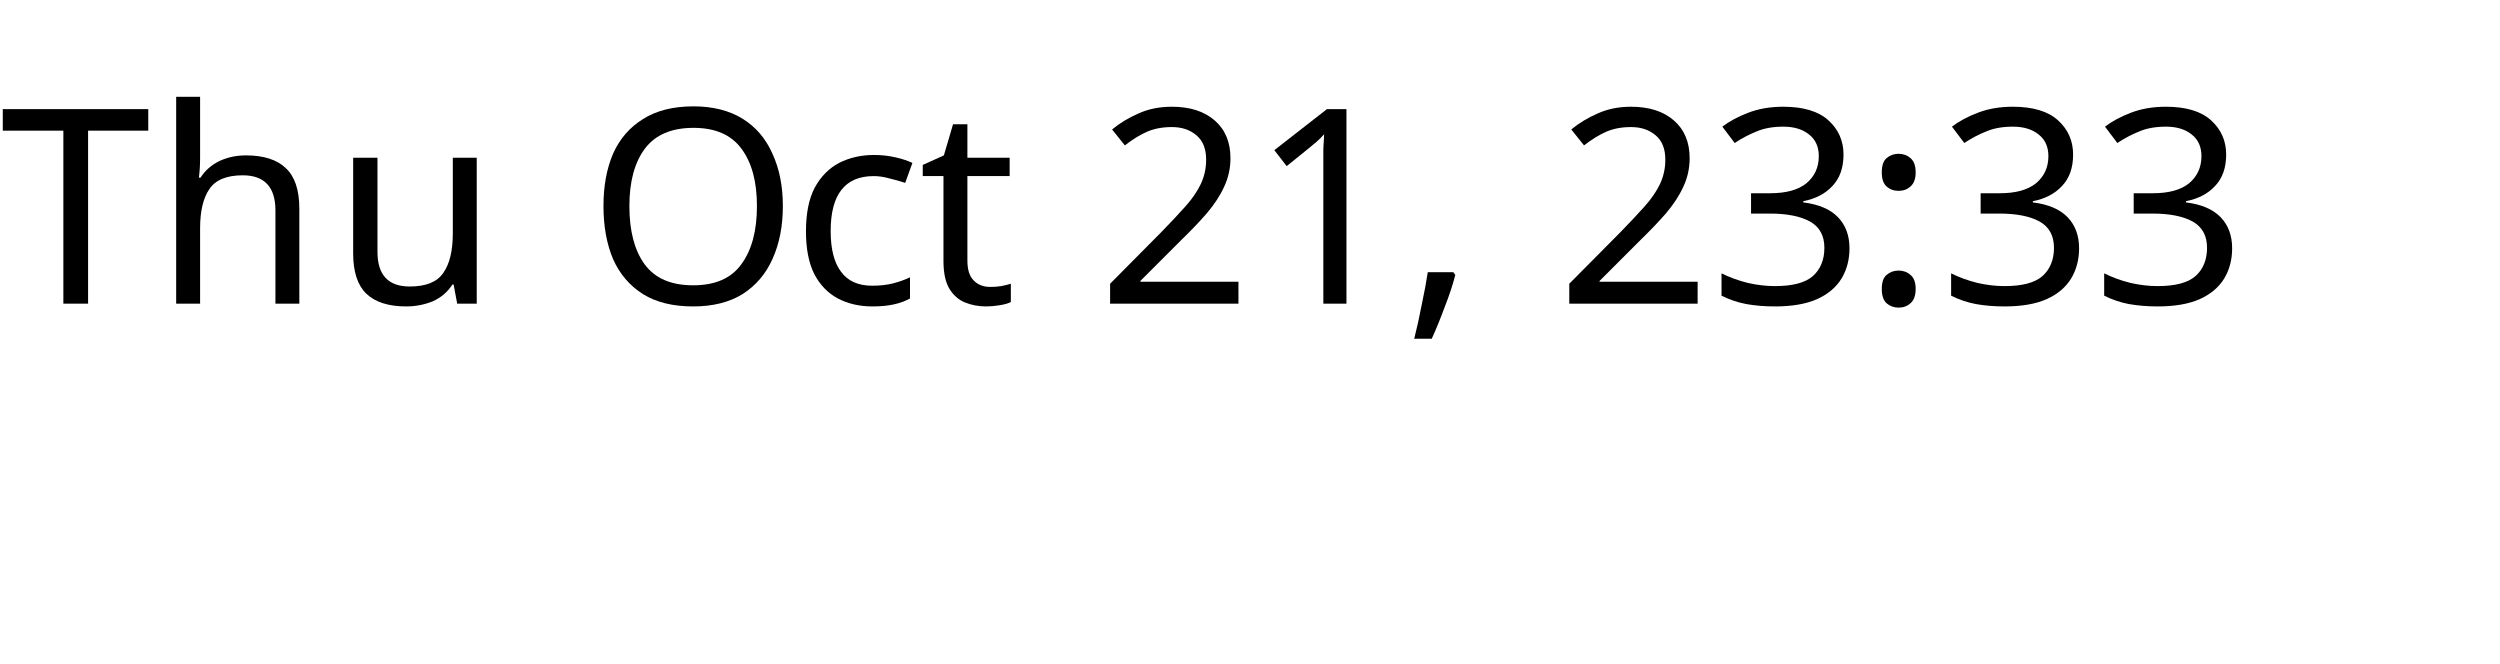
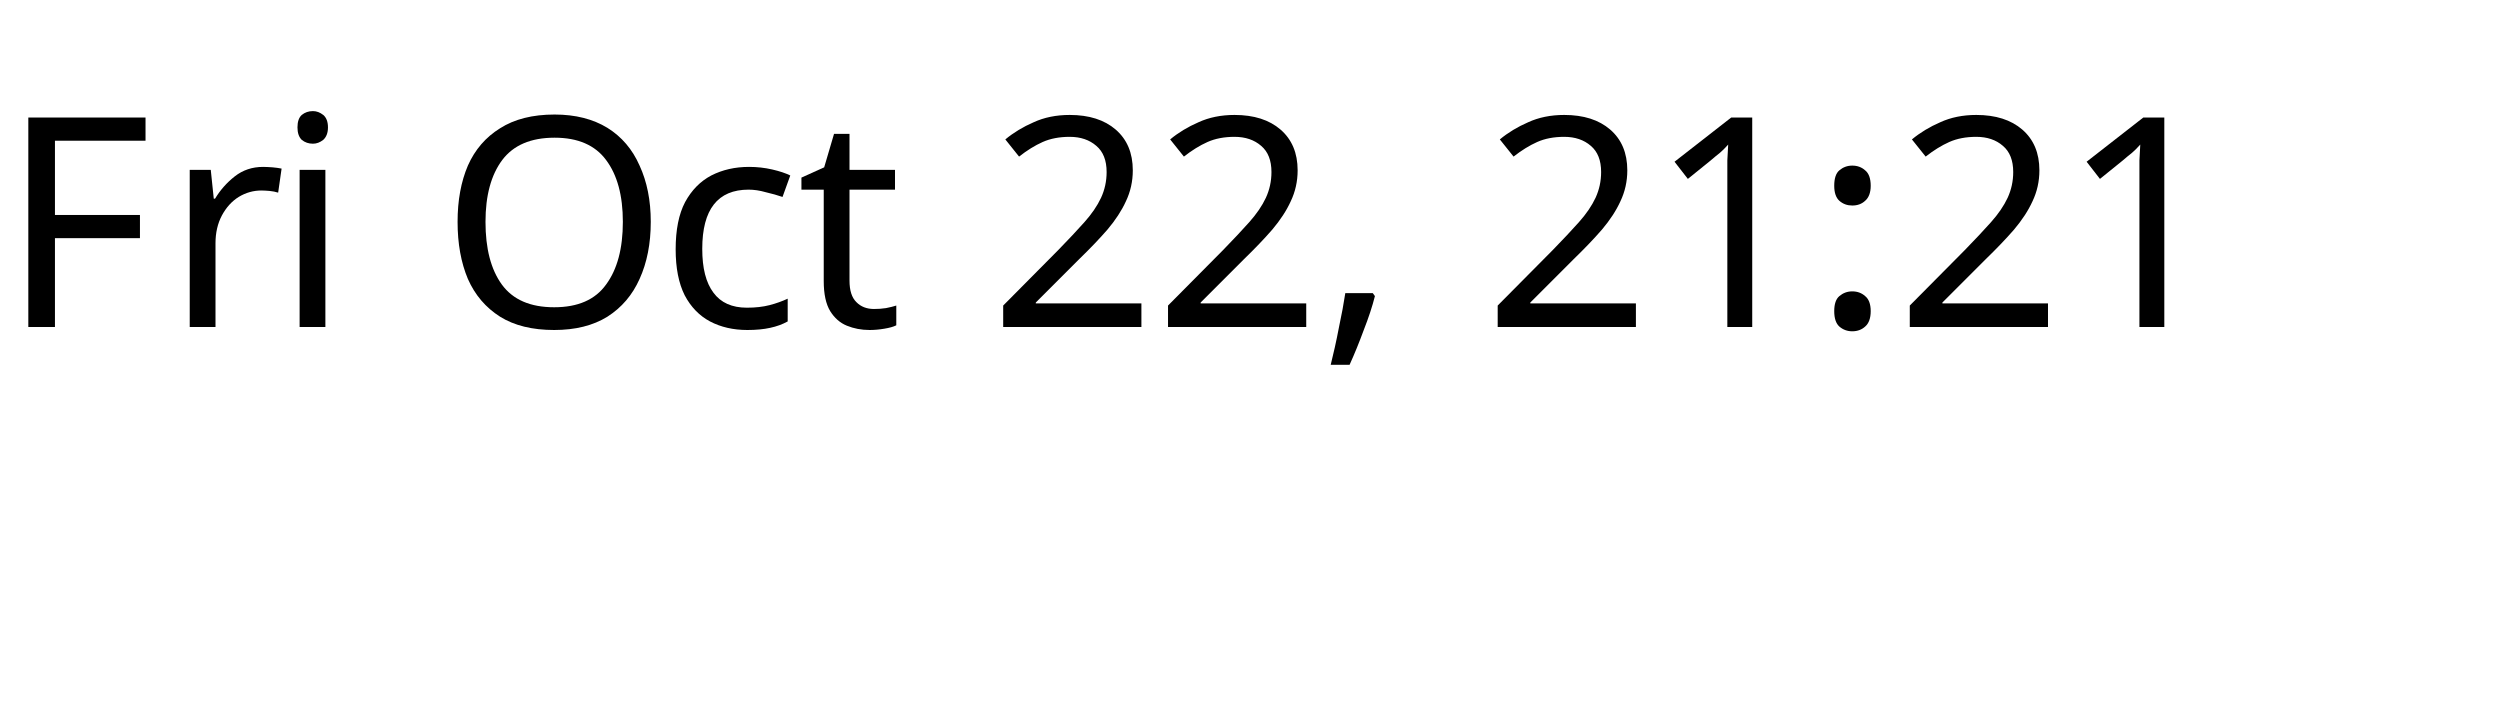
- <svg xmlns="http://www.w3.org/2000/svg" xmlns:xlink="http://www.w3.org/1999/xlink" width="98pt" height="26pt" viewBox="0 0 98 26" version="1.1">
+ <svg xmlns="http://www.w3.org/2000/svg" xmlns:xlink="http://www.w3.org/1999/xlink" width="91pt" height="26pt" viewBox="0 0 91 26" version="1.1">
  <defs>
    <g>
      <symbol overflow="visible" id="glyph0-0">
        <path style="stroke:none;" d="M 1 0 L 1 -7.625 L 5.391 -7.625 L 5.391 0 Z M 1.547 -0.547 L 4.844 -0.547 L 4.844 -7.078 L 1.547 -7.078 Z M 1.547 -0.547 " />
      </symbol>
      <symbol overflow="visible" id="glyph0-1">
-         <path style="stroke:none;" d="M 3.453 0 L 2.484 0 L 2.484 -6.781 L 0.109 -6.781 L 0.109 -7.625 L 5.812 -7.625 L 5.812 -6.781 L 3.453 -6.781 Z M 3.453 0 " />
+         <path style="stroke:none;" d="M 2 0 L 1.031 0 L 1.031 -7.625 L 5.297 -7.625 L 5.297 -6.781 L 2 -6.781 L 2 -4.078 L 5.094 -4.078 L 5.094 -3.234 L 2 -3.234 Z M 2 0 " />
      </symbol>
      <symbol overflow="visible" id="glyph0-2">
-         <path style="stroke:none;" d="M 1.844 -8.109 L 1.844 -5.734 C 1.844 -5.441 1.828 -5.176 1.797 -4.938 L 1.859 -4.938 C 2.047 -5.227 2.297 -5.445 2.609 -5.594 C 2.922 -5.738 3.266 -5.812 3.641 -5.812 C 4.336 -5.812 4.859 -5.645 5.203 -5.312 C 5.555 -4.988 5.734 -4.457 5.734 -3.719 L 5.734 0 L 4.797 0 L 4.797 -3.656 C 4.797 -4.57 4.367 -5.031 3.516 -5.031 C 2.879 -5.031 2.441 -4.848 2.203 -4.484 C 1.961 -4.129 1.844 -3.617 1.844 -2.953 L 1.844 0 L 0.906 0 L 0.906 -8.109 Z M 1.844 -8.109 " />
+         <path style="stroke:none;" d="M 3.578 -5.828 C 3.68 -5.828 3.797 -5.82 3.922 -5.812 C 4.047 -5.801 4.156 -5.785 4.25 -5.766 L 4.125 -4.891 C 4.031 -4.922 3.926 -4.941 3.812 -4.953 C 3.707 -4.961 3.609 -4.969 3.516 -4.969 C 3.223 -4.969 2.945 -4.891 2.688 -4.734 C 2.438 -4.578 2.234 -4.352 2.078 -4.062 C 1.922 -3.77 1.844 -3.43 1.844 -3.047 L 1.844 0 L 0.906 0 L 0.906 -5.719 L 1.672 -5.719 L 1.781 -4.672 L 1.828 -4.672 C 2.016 -4.984 2.254 -5.254 2.547 -5.484 C 2.836 -5.711 3.18 -5.828 3.578 -5.828 Z M 3.578 -5.828 " />
      </symbol>
      <symbol overflow="visible" id="glyph0-3">
-         <path style="stroke:none;" d="M 5.688 -5.719 L 5.688 0 L 4.922 0 L 4.781 -0.75 L 4.734 -0.75 C 4.547 -0.457 4.289 -0.238 3.969 -0.094 C 3.645 0.039 3.297 0.109 2.922 0.109 C 2.234 0.109 1.711 -0.055 1.359 -0.391 C 1.016 -0.723 0.844 -1.25 0.844 -1.969 L 0.844 -5.719 L 1.797 -5.719 L 1.797 -2.031 C 1.797 -1.125 2.219 -0.672 3.062 -0.672 C 3.695 -0.672 4.133 -0.848 4.375 -1.203 C 4.625 -1.555 4.75 -2.07 4.75 -2.75 L 4.75 -5.719 Z M 5.688 -5.719 " />
+         <path style="stroke:none;" d="M 1.391 -7.859 C 1.523 -7.859 1.648 -7.812 1.766 -7.719 C 1.879 -7.625 1.938 -7.473 1.938 -7.266 C 1.938 -7.066 1.879 -6.914 1.766 -6.812 C 1.648 -6.719 1.523 -6.672 1.391 -6.672 C 1.234 -6.672 1.098 -6.719 0.984 -6.812 C 0.879 -6.914 0.828 -7.066 0.828 -7.266 C 0.828 -7.473 0.879 -7.625 0.984 -7.719 C 1.098 -7.812 1.234 -7.859 1.391 -7.859 Z M 1.844 -5.719 L 1.844 0 L 0.906 0 L 0.906 -5.719 Z M 1.844 -5.719 " />
      </symbol>
      <symbol overflow="visible" id="glyph0-4">
        <path style="stroke:none;" d="" />
      </symbol>
      <symbol overflow="visible" id="glyph0-5">
        <path style="stroke:none;" d="M 7.688 -3.828 C 7.688 -3.035 7.551 -2.344 7.281 -1.75 C 7.02 -1.164 6.629 -0.707 6.109 -0.375 C 5.586 -0.051 4.941 0.109 4.172 0.109 C 3.379 0.109 2.723 -0.051 2.203 -0.375 C 1.68 -0.707 1.289 -1.164 1.031 -1.75 C 0.781 -2.344 0.656 -3.035 0.656 -3.828 C 0.656 -4.609 0.781 -5.289 1.031 -5.875 C 1.289 -6.457 1.68 -6.91 2.203 -7.234 C 2.723 -7.566 3.383 -7.734 4.188 -7.734 C 4.945 -7.734 5.586 -7.57 6.109 -7.25 C 6.629 -6.926 7.02 -6.469 7.281 -5.875 C 7.551 -5.289 7.688 -4.609 7.688 -3.828 Z M 1.672 -3.828 C 1.672 -2.859 1.867 -2.098 2.266 -1.547 C 2.672 -0.992 3.305 -0.719 4.172 -0.719 C 5.035 -0.719 5.664 -0.992 6.062 -1.547 C 6.469 -2.098 6.672 -2.859 6.672 -3.828 C 6.672 -4.785 6.469 -5.535 6.062 -6.078 C 5.664 -6.617 5.039 -6.891 4.188 -6.891 C 3.32 -6.891 2.688 -6.617 2.281 -6.078 C 1.875 -5.535 1.672 -4.785 1.672 -3.828 Z M 1.672 -3.828 " />
      </symbol>
      <symbol overflow="visible" id="glyph0-6">
        <path style="stroke:none;" d="M 3.203 0.109 C 2.691 0.109 2.238 0.004 1.844 -0.203 C 1.457 -0.41 1.148 -0.727 0.922 -1.156 C 0.703 -1.594 0.594 -2.148 0.594 -2.828 C 0.594 -3.535 0.707 -4.109 0.938 -4.547 C 1.176 -4.984 1.492 -5.305 1.891 -5.516 C 2.297 -5.723 2.754 -5.828 3.266 -5.828 C 3.555 -5.828 3.836 -5.797 4.109 -5.734 C 4.379 -5.672 4.598 -5.598 4.766 -5.516 L 4.484 -4.734 C 4.305 -4.797 4.102 -4.852 3.875 -4.906 C 3.656 -4.969 3.445 -5 3.25 -5 C 2.125 -5 1.562 -4.281 1.562 -2.844 C 1.562 -2.145 1.695 -1.613 1.969 -1.25 C 2.238 -0.883 2.645 -0.703 3.188 -0.703 C 3.5 -0.703 3.773 -0.734 4.016 -0.797 C 4.254 -0.859 4.473 -0.938 4.672 -1.031 L 4.672 -0.203 C 4.484 -0.098 4.27 -0.02 4.031 0.031 C 3.801 0.082 3.523 0.109 3.203 0.109 Z M 3.203 0.109 " />
      </symbol>
      <symbol overflow="visible" id="glyph0-7">
        <path style="stroke:none;" d="M 2.812 -0.656 C 2.957 -0.656 3.102 -0.664 3.25 -0.688 C 3.406 -0.719 3.531 -0.75 3.625 -0.781 L 3.625 -0.062 C 3.52 -0.008 3.375 0.031 3.188 0.062 C 3 0.094 2.82 0.109 2.656 0.109 C 2.352 0.109 2.078 0.055 1.828 -0.047 C 1.578 -0.148 1.375 -0.328 1.219 -0.578 C 1.062 -0.836 0.984 -1.203 0.984 -1.672 L 0.984 -5 L 0.172 -5 L 0.172 -5.438 L 1 -5.812 L 1.359 -7.031 L 1.922 -7.031 L 1.922 -5.719 L 3.578 -5.719 L 3.578 -5 L 1.922 -5 L 1.922 -1.688 C 1.922 -1.332 2.004 -1.07 2.172 -0.906 C 2.336 -0.738 2.551 -0.656 2.812 -0.656 Z M 2.812 -0.656 " />
      </symbol>
      <symbol overflow="visible" id="glyph0-8">
        <path style="stroke:none;" d="M 5.547 0 L 0.516 0 L 0.516 -0.781 L 2.516 -2.797 C 2.891 -3.18 3.207 -3.52 3.469 -3.812 C 3.738 -4.113 3.941 -4.41 4.078 -4.703 C 4.211 -4.992 4.281 -5.305 4.281 -5.641 C 4.281 -6.066 4.156 -6.383 3.906 -6.594 C 3.656 -6.812 3.332 -6.922 2.938 -6.922 C 2.562 -6.922 2.234 -6.859 1.953 -6.734 C 1.672 -6.609 1.383 -6.43 1.094 -6.203 L 0.594 -6.828 C 0.895 -7.078 1.238 -7.285 1.625 -7.453 C 2.008 -7.629 2.445 -7.719 2.938 -7.719 C 3.645 -7.719 4.203 -7.539 4.609 -7.188 C 5.023 -6.832 5.234 -6.336 5.234 -5.703 C 5.234 -5.297 5.148 -4.922 4.984 -4.578 C 4.828 -4.234 4.602 -3.891 4.312 -3.547 C 4.02 -3.211 3.676 -2.852 3.281 -2.469 L 1.703 -0.891 L 1.703 -0.859 L 5.547 -0.859 Z M 5.547 0 " />
      </symbol>
      <symbol overflow="visible" id="glyph0-9">
+         <path style="stroke:none;" d="M 1.969 -1.234 L 2.047 -1.125 C 1.953 -0.75 1.816 -0.336 1.641 0.109 C 1.473 0.566 1.301 0.988 1.125 1.375 L 0.438 1.375 C 0.539 0.969 0.641 0.52 0.734 0.031 C 0.836 -0.445 0.914 -0.867 0.969 -1.234 Z M 1.969 -1.234 " />
+       </symbol>
+       <symbol overflow="visible" id="glyph0-10">
        <path style="stroke:none;" d="M 3.781 0 L 2.875 0 L 2.875 -5.328 C 2.875 -5.629 2.875 -5.875 2.875 -6.062 C 2.883 -6.25 2.895 -6.441 2.906 -6.641 C 2.801 -6.523 2.703 -6.426 2.609 -6.344 C 2.516 -6.27 2.395 -6.172 2.25 -6.047 L 1.438 -5.391 L 0.953 -6.016 L 3.016 -7.625 L 3.781 -7.625 Z M 3.781 0 " />
      </symbol>
-       <symbol overflow="visible" id="glyph0-10">
-         <path style="stroke:none;" d="M 1.969 -1.234 L 2.047 -1.125 C 1.953 -0.75 1.816 -0.336 1.641 0.109 C 1.473 0.566 1.301 0.988 1.125 1.375 L 0.438 1.375 C 0.539 0.969 0.641 0.52 0.734 0.031 C 0.836 -0.445 0.914 -0.867 0.969 -1.234 Z M 1.969 -1.234 " />
-       </symbol>
      <symbol overflow="visible" id="glyph0-11">
-         <path style="stroke:none;" d="M 5.266 -5.844 C 5.266 -5.32 5.117 -4.91 4.828 -4.609 C 4.547 -4.305 4.164 -4.109 3.688 -4.016 L 3.688 -3.969 C 4.289 -3.895 4.742 -3.703 5.047 -3.391 C 5.348 -3.078 5.5 -2.672 5.5 -2.172 C 5.5 -1.723 5.395 -1.328 5.188 -0.984 C 4.977 -0.641 4.656 -0.367 4.219 -0.172 C 3.789 0.016 3.242 0.109 2.578 0.109 C 2.172 0.109 1.797 0.078 1.453 0.016 C 1.117 -0.047 0.797 -0.156 0.484 -0.312 L 0.484 -1.188 C 0.797 -1.031 1.141 -0.906 1.516 -0.812 C 1.891 -0.727 2.242 -0.688 2.578 -0.688 C 3.266 -0.688 3.758 -0.816 4.062 -1.078 C 4.363 -1.348 4.516 -1.719 4.516 -2.188 C 4.516 -2.664 4.328 -3.008 3.953 -3.219 C 3.578 -3.426 3.051 -3.531 2.375 -3.531 L 1.641 -3.531 L 1.641 -4.328 L 2.391 -4.328 C 3.016 -4.328 3.488 -4.457 3.812 -4.719 C 4.133 -4.988 4.297 -5.344 4.297 -5.781 C 4.297 -6.145 4.172 -6.426 3.922 -6.625 C 3.672 -6.832 3.332 -6.938 2.906 -6.938 C 2.5 -6.938 2.148 -6.875 1.859 -6.75 C 1.566 -6.633 1.281 -6.484 1 -6.297 L 0.516 -6.938 C 0.785 -7.145 1.125 -7.328 1.531 -7.484 C 1.938 -7.641 2.395 -7.719 2.906 -7.719 C 3.695 -7.719 4.285 -7.539 4.672 -7.188 C 5.066 -6.832 5.266 -6.383 5.266 -5.844 Z M 5.266 -5.844 " />
-       </symbol>
-       <symbol overflow="visible" id="glyph0-12">
        <path style="stroke:none;" d="M 0.766 -5.141 C 0.766 -5.41 0.828 -5.598 0.953 -5.703 C 1.086 -5.816 1.242 -5.875 1.422 -5.875 C 1.609 -5.875 1.766 -5.816 1.891 -5.703 C 2.023 -5.598 2.094 -5.41 2.094 -5.141 C 2.094 -4.891 2.023 -4.707 1.891 -4.594 C 1.766 -4.477 1.609 -4.422 1.422 -4.422 C 1.242 -4.422 1.086 -4.477 0.953 -4.594 C 0.828 -4.707 0.766 -4.891 0.766 -5.141 Z M 0.766 -0.578 C 0.766 -0.836 0.828 -1.02 0.953 -1.125 C 1.086 -1.238 1.242 -1.297 1.422 -1.297 C 1.609 -1.297 1.766 -1.238 1.891 -1.125 C 2.023 -1.02 2.094 -0.836 2.094 -0.578 C 2.094 -0.316 2.023 -0.129 1.891 -0.016 C 1.766 0.098 1.609 0.156 1.422 0.156 C 1.242 0.156 1.086 0.098 0.953 -0.016 C 0.828 -0.129 0.766 -0.316 0.766 -0.578 Z M 0.766 -0.578 " />
      </symbol>
    </g>
  </defs>
  <g id="surface2">
    <g style="fill:rgb(0%,0%,0%);fill-opacity:1;">
      <use xlink:href="#glyph0-1" x="0" y="11.903" />
      <use xlink:href="#glyph0-2" x="6" y="11.903" />
-       <use xlink:href="#glyph0-3" x="13" y="11.903" />
-       <use xlink:href="#glyph0-4" x="20" y="11.903" />
-       <use xlink:href="#glyph0-5" x="23" y="11.903" />
-       <use xlink:href="#glyph0-6" x="31" y="11.903" />
-       <use xlink:href="#glyph0-7" x="36" y="11.903" />
-       <use xlink:href="#glyph0-4" x="40" y="11.903" />
-       <use xlink:href="#glyph0-8" x="43" y="11.903" />
-       <use xlink:href="#glyph0-9" x="49" y="11.903" />
-       <use xlink:href="#glyph0-10" x="55" y="11.903" />
-       <use xlink:href="#glyph0-4" x="58" y="11.903" />
-       <use xlink:href="#glyph0-8" x="61" y="11.903" />
-       <use xlink:href="#glyph0-11" x="67" y="11.903" />
-       <use xlink:href="#glyph0-12" x="73" y="11.903" />
-       <use xlink:href="#glyph0-11" x="76" y="11.903" />
-       <use xlink:href="#glyph0-11" x="82" y="11.903" />
+       <use xlink:href="#glyph0-3" x="10" y="11.903" />
+       <use xlink:href="#glyph0-4" x="13" y="11.903" />
+       <use xlink:href="#glyph0-5" x="16" y="11.903" />
+       <use xlink:href="#glyph0-6" x="24" y="11.903" />
+       <use xlink:href="#glyph0-7" x="29" y="11.903" />
+       <use xlink:href="#glyph0-4" x="33" y="11.903" />
+       <use xlink:href="#glyph0-8" x="36" y="11.903" />
+       <use xlink:href="#glyph0-8" x="42" y="11.903" />
+       <use xlink:href="#glyph0-9" x="48" y="11.903" />
+       <use xlink:href="#glyph0-4" x="51" y="11.903" />
+       <use xlink:href="#glyph0-8" x="54" y="11.903" />
+       <use xlink:href="#glyph0-10" x="60" y="11.903" />
+       <use xlink:href="#glyph0-11" x="66" y="11.903" />
+       <use xlink:href="#glyph0-8" x="69" y="11.903" />
+       <use xlink:href="#glyph0-10" x="75" y="11.903" />
    </g>
  </g>
</svg>
